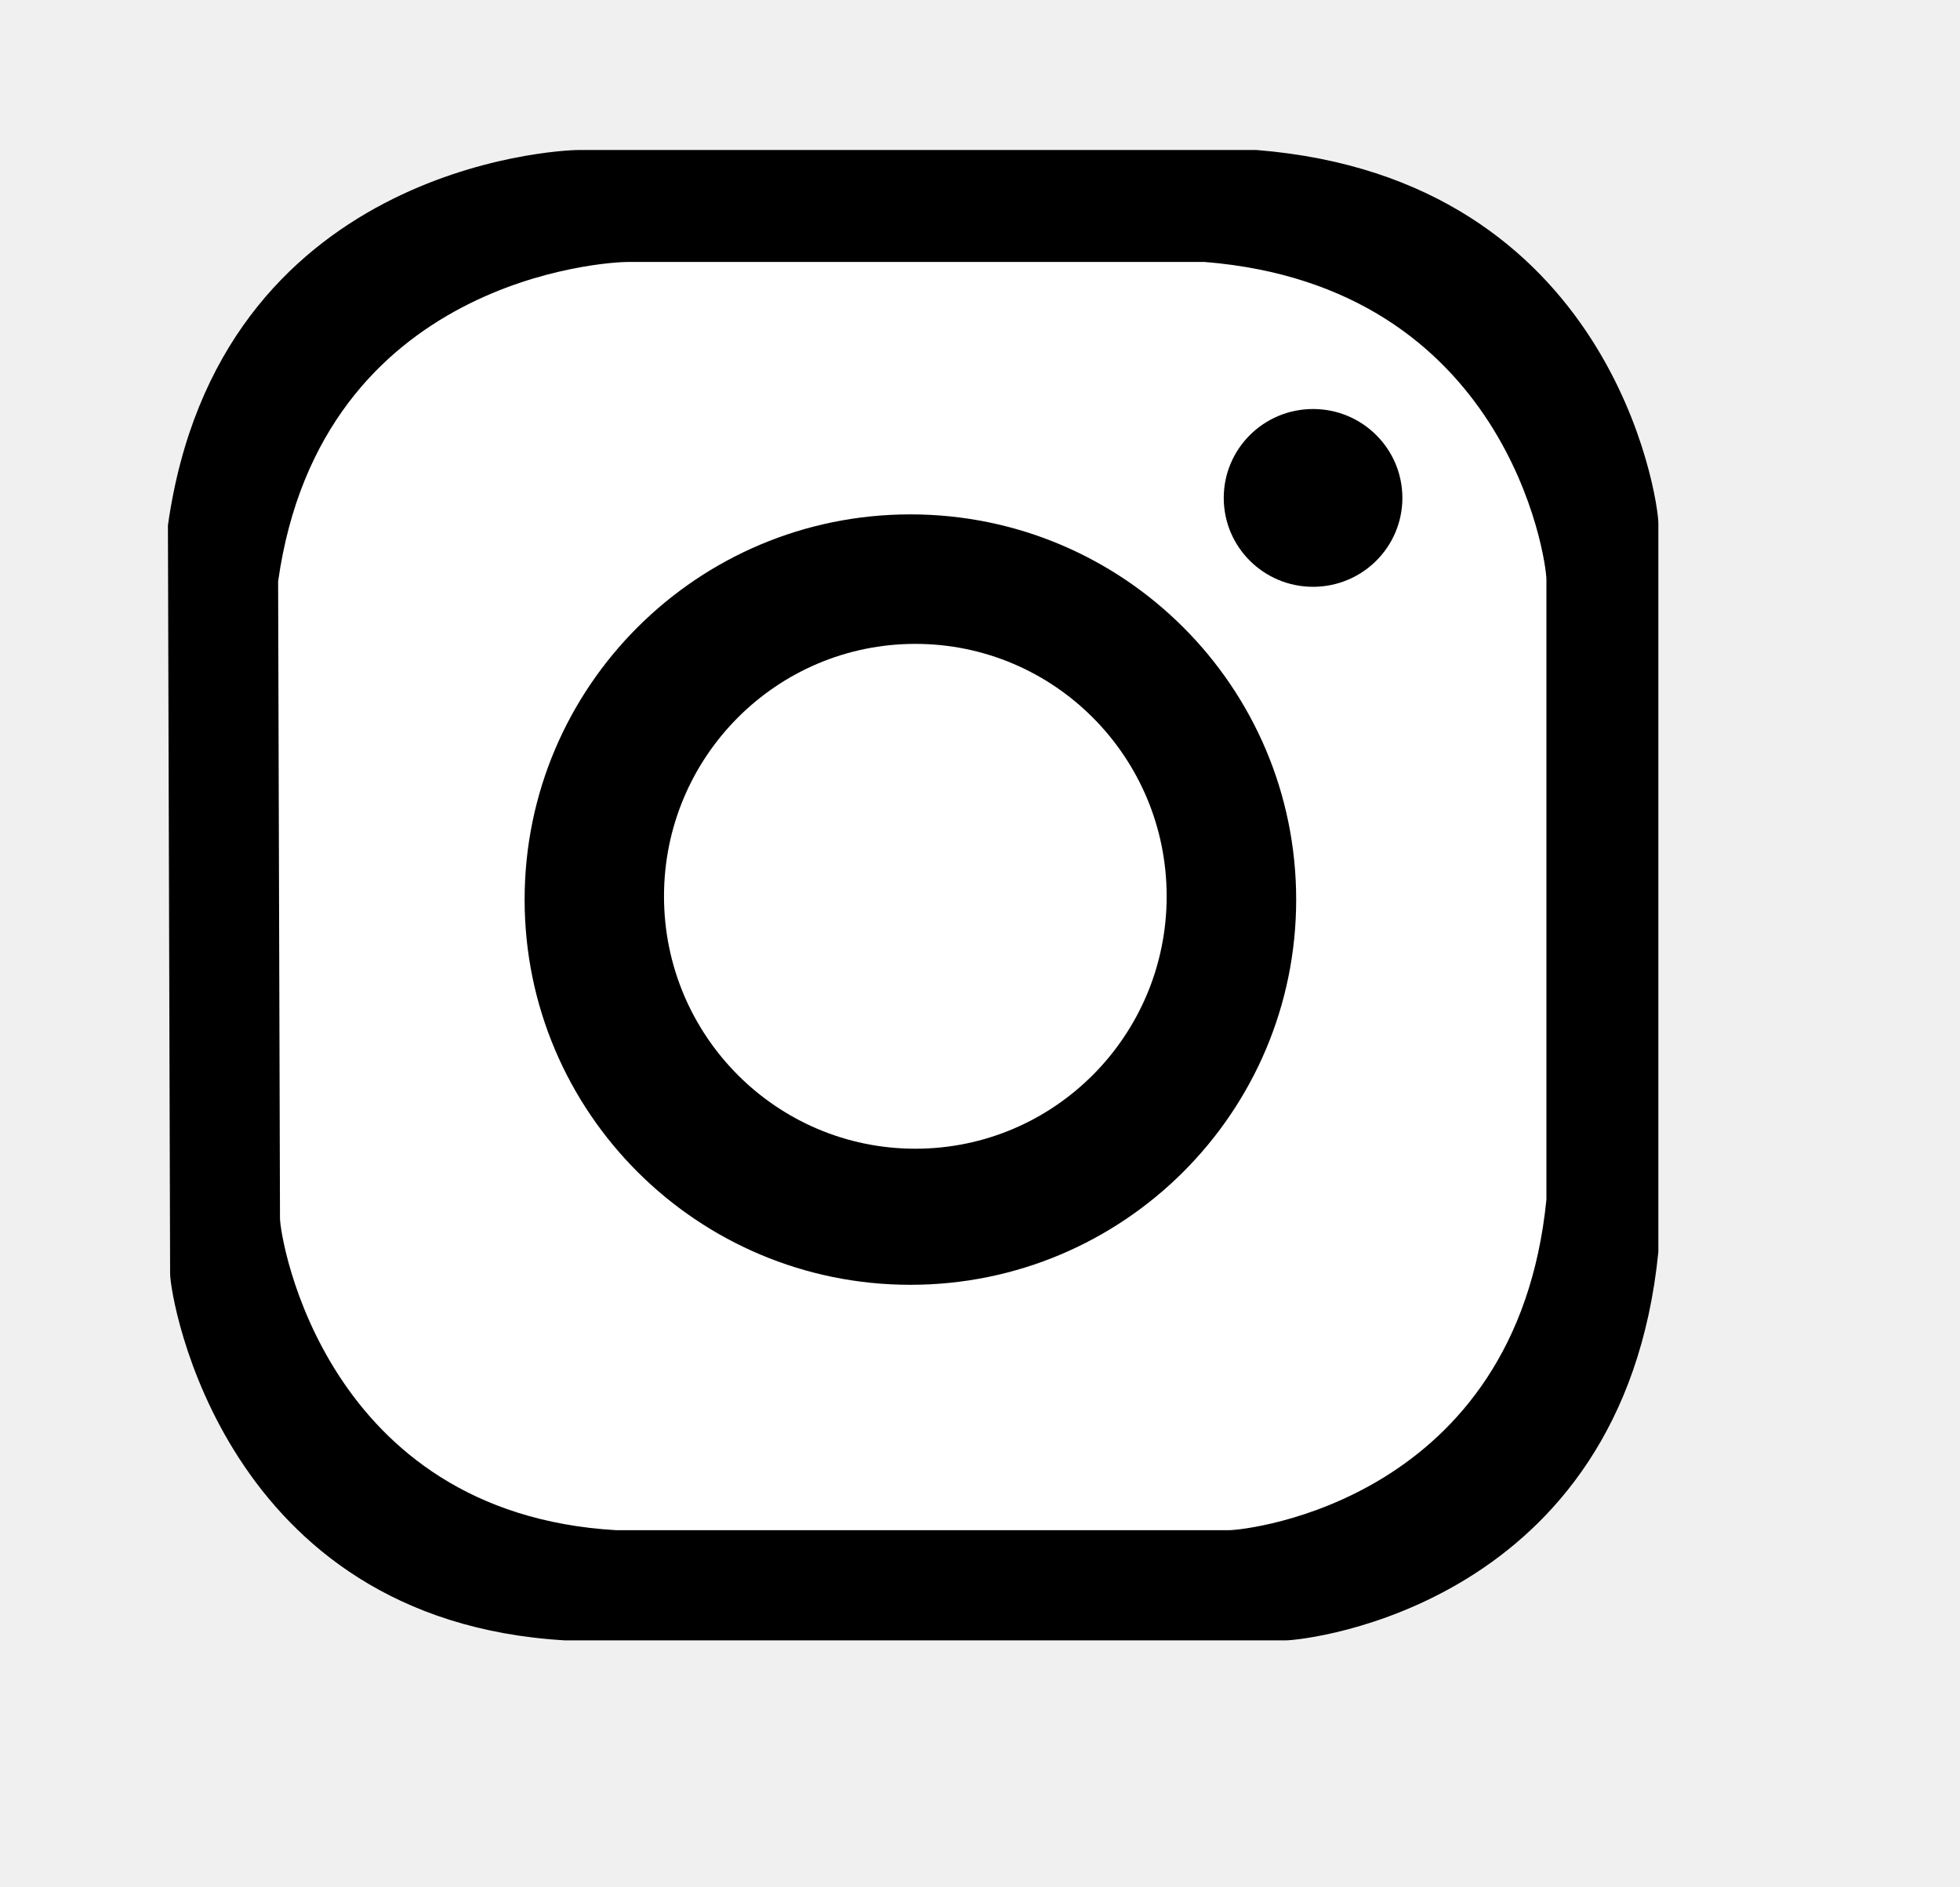
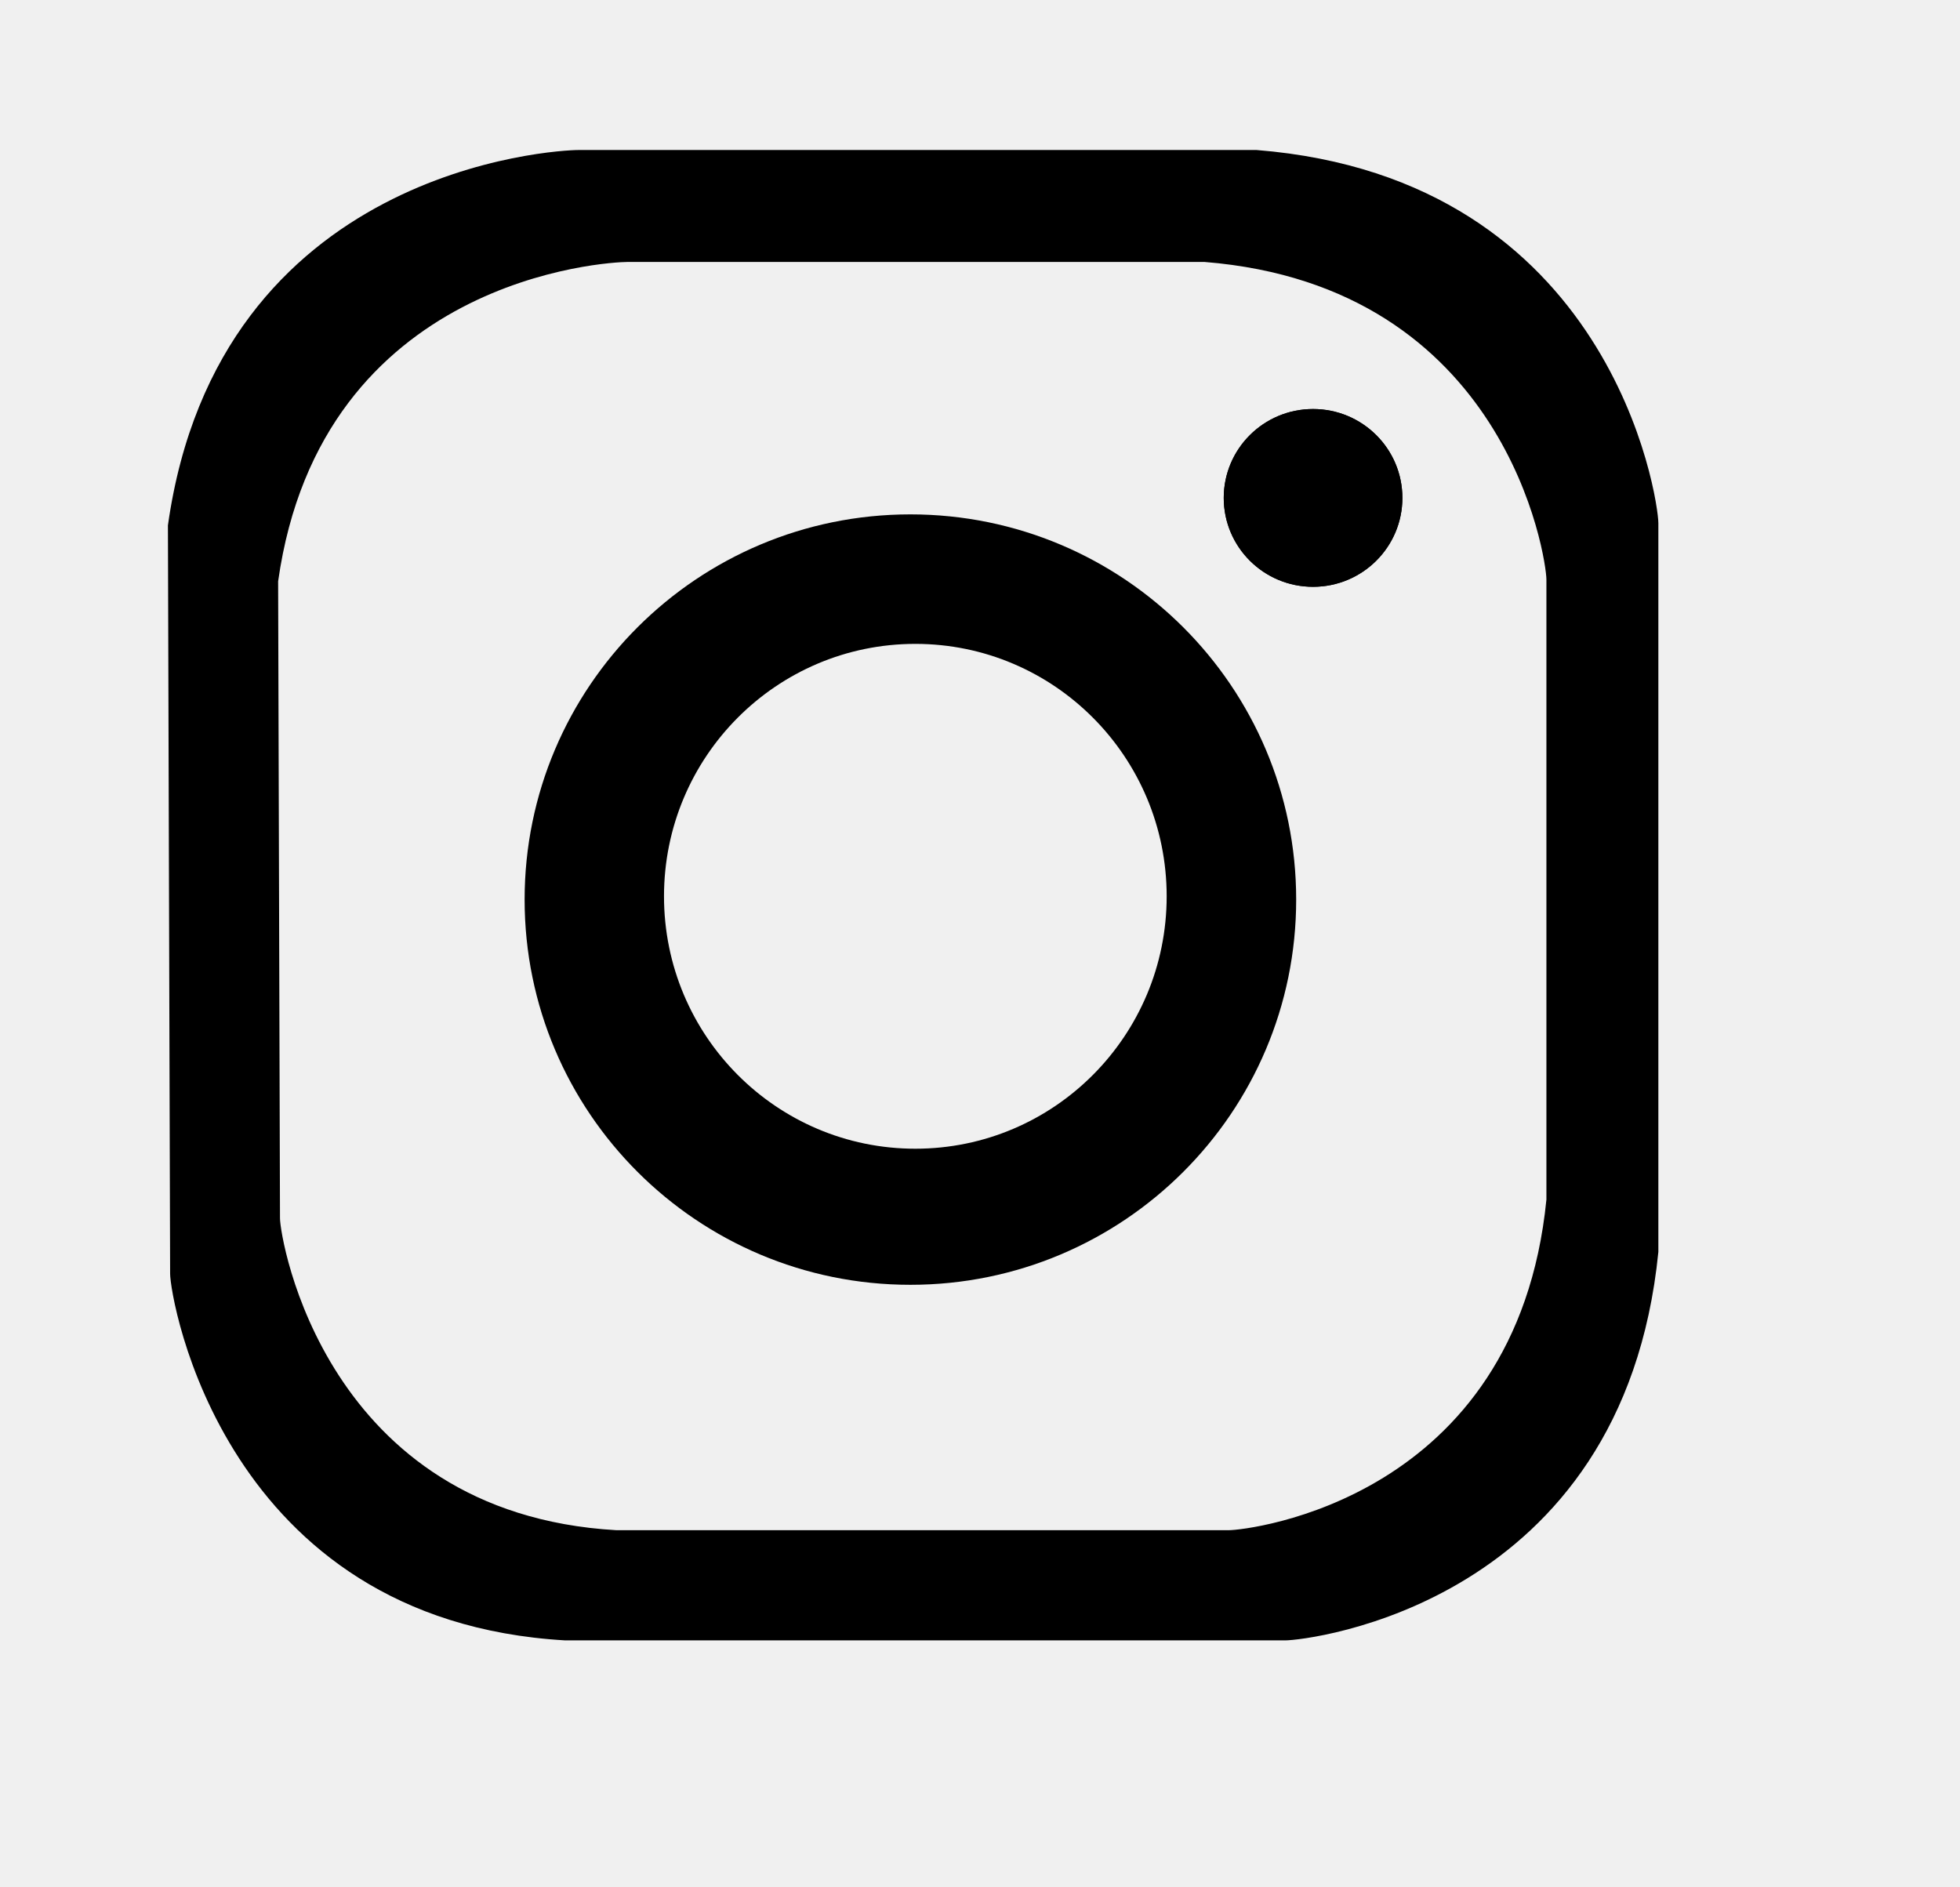
- <svg xmlns="http://www.w3.org/2000/svg" version="1.1" id="Layer_2" x="0px" y="0px" width="595.28px" height="572.971px" viewBox="0 0 595.28 572.971" enable-background="new 0 0 595.28 572.971" xml:space="preserve">
-   <path d="M503.667,380.231c-10.667,107.333-106.676,118-113.333,118H171.667c-104-6-120-104.149-120-111.334L51,159.564  c15.333-108.667,118.01-114,124.667-114l206,0c108,8.667,122,106.147,122,113.333V380.231z" />
-   <path fill="#FFF" d="M469.667,364.349c-9.076,91.336-90.775,100.412-96.44,100.412H187.151  c-88.499-5.105-102.114-88.625-102.114-94.74L84.47,176.572c13.048-92.471,100.42-97.008,106.085-97.008l175.297,0  c91.902,7.375,103.815,90.326,103.815,96.441V364.349z" />
-   <ellipse cx="276.5" cy="273.231" rx="117.167" ry="117" />
-   <ellipse fill="#FFF" cx="278" cy="272.231" rx="76.333" ry="76.666" />
-   <ellipse cx="398.795" cy="151.23" rx="27.128" ry="27" />
+ <svg xmlns="http://www.w3.org/2000/svg" version="1.1" x="0px" y="0px" width="595.279px" height="572.971px" viewBox="0 0 595.279 572.971" enable-background="new 0 0 595.279 572.971" xml:space="preserve">
+   <g id="Layer_3">
+ </g>
+   <g id="Layer_2">
+     <g>
+       <path d="M381.667,45.564h-206c-6.657,0-109.334,5.333-124.667,114l0.667,227.333c0,7.185,16,105.334,120,111.334h218.667    c6.657,0,102.665-10.667,113.333-118V158.897C503.667,151.711,489.667,54.231,381.667,45.564z M469.667,364.349    c-9.076,91.336-90.775,100.412-96.44,100.412H187.151c-88.499-5.104-102.113-88.625-102.113-94.74L84.47,176.572    c13.048-92.471,100.42-97.008,106.085-97.008h175.297c91.902,7.375,103.815,90.326,103.815,96.441V364.349z" />
+       <g>
+         <ellipse cx="398.795" cy="151.23" rx="27.128" ry="27" />
+         <path d="M276.5,156.231c-64.71,0-117.167,52.383-117.167,117c0,64.618,52.457,117,117.167,117     c64.709,0,117.167-52.383,117.167-117C393.667,208.614,341.209,156.231,276.5,156.231z M278,348.897     c-42.158,0-76.333-34.325-76.333-76.667s34.175-76.666,76.333-76.666c42.157,0,76.333,34.325,76.333,76.666     S320.157,348.897,278,348.897z" />
+       </g>
+       <ellipse cx="398.795" cy="151.23" rx="27.128" ry="27" />
+     </g>
+   </g>
</svg>
